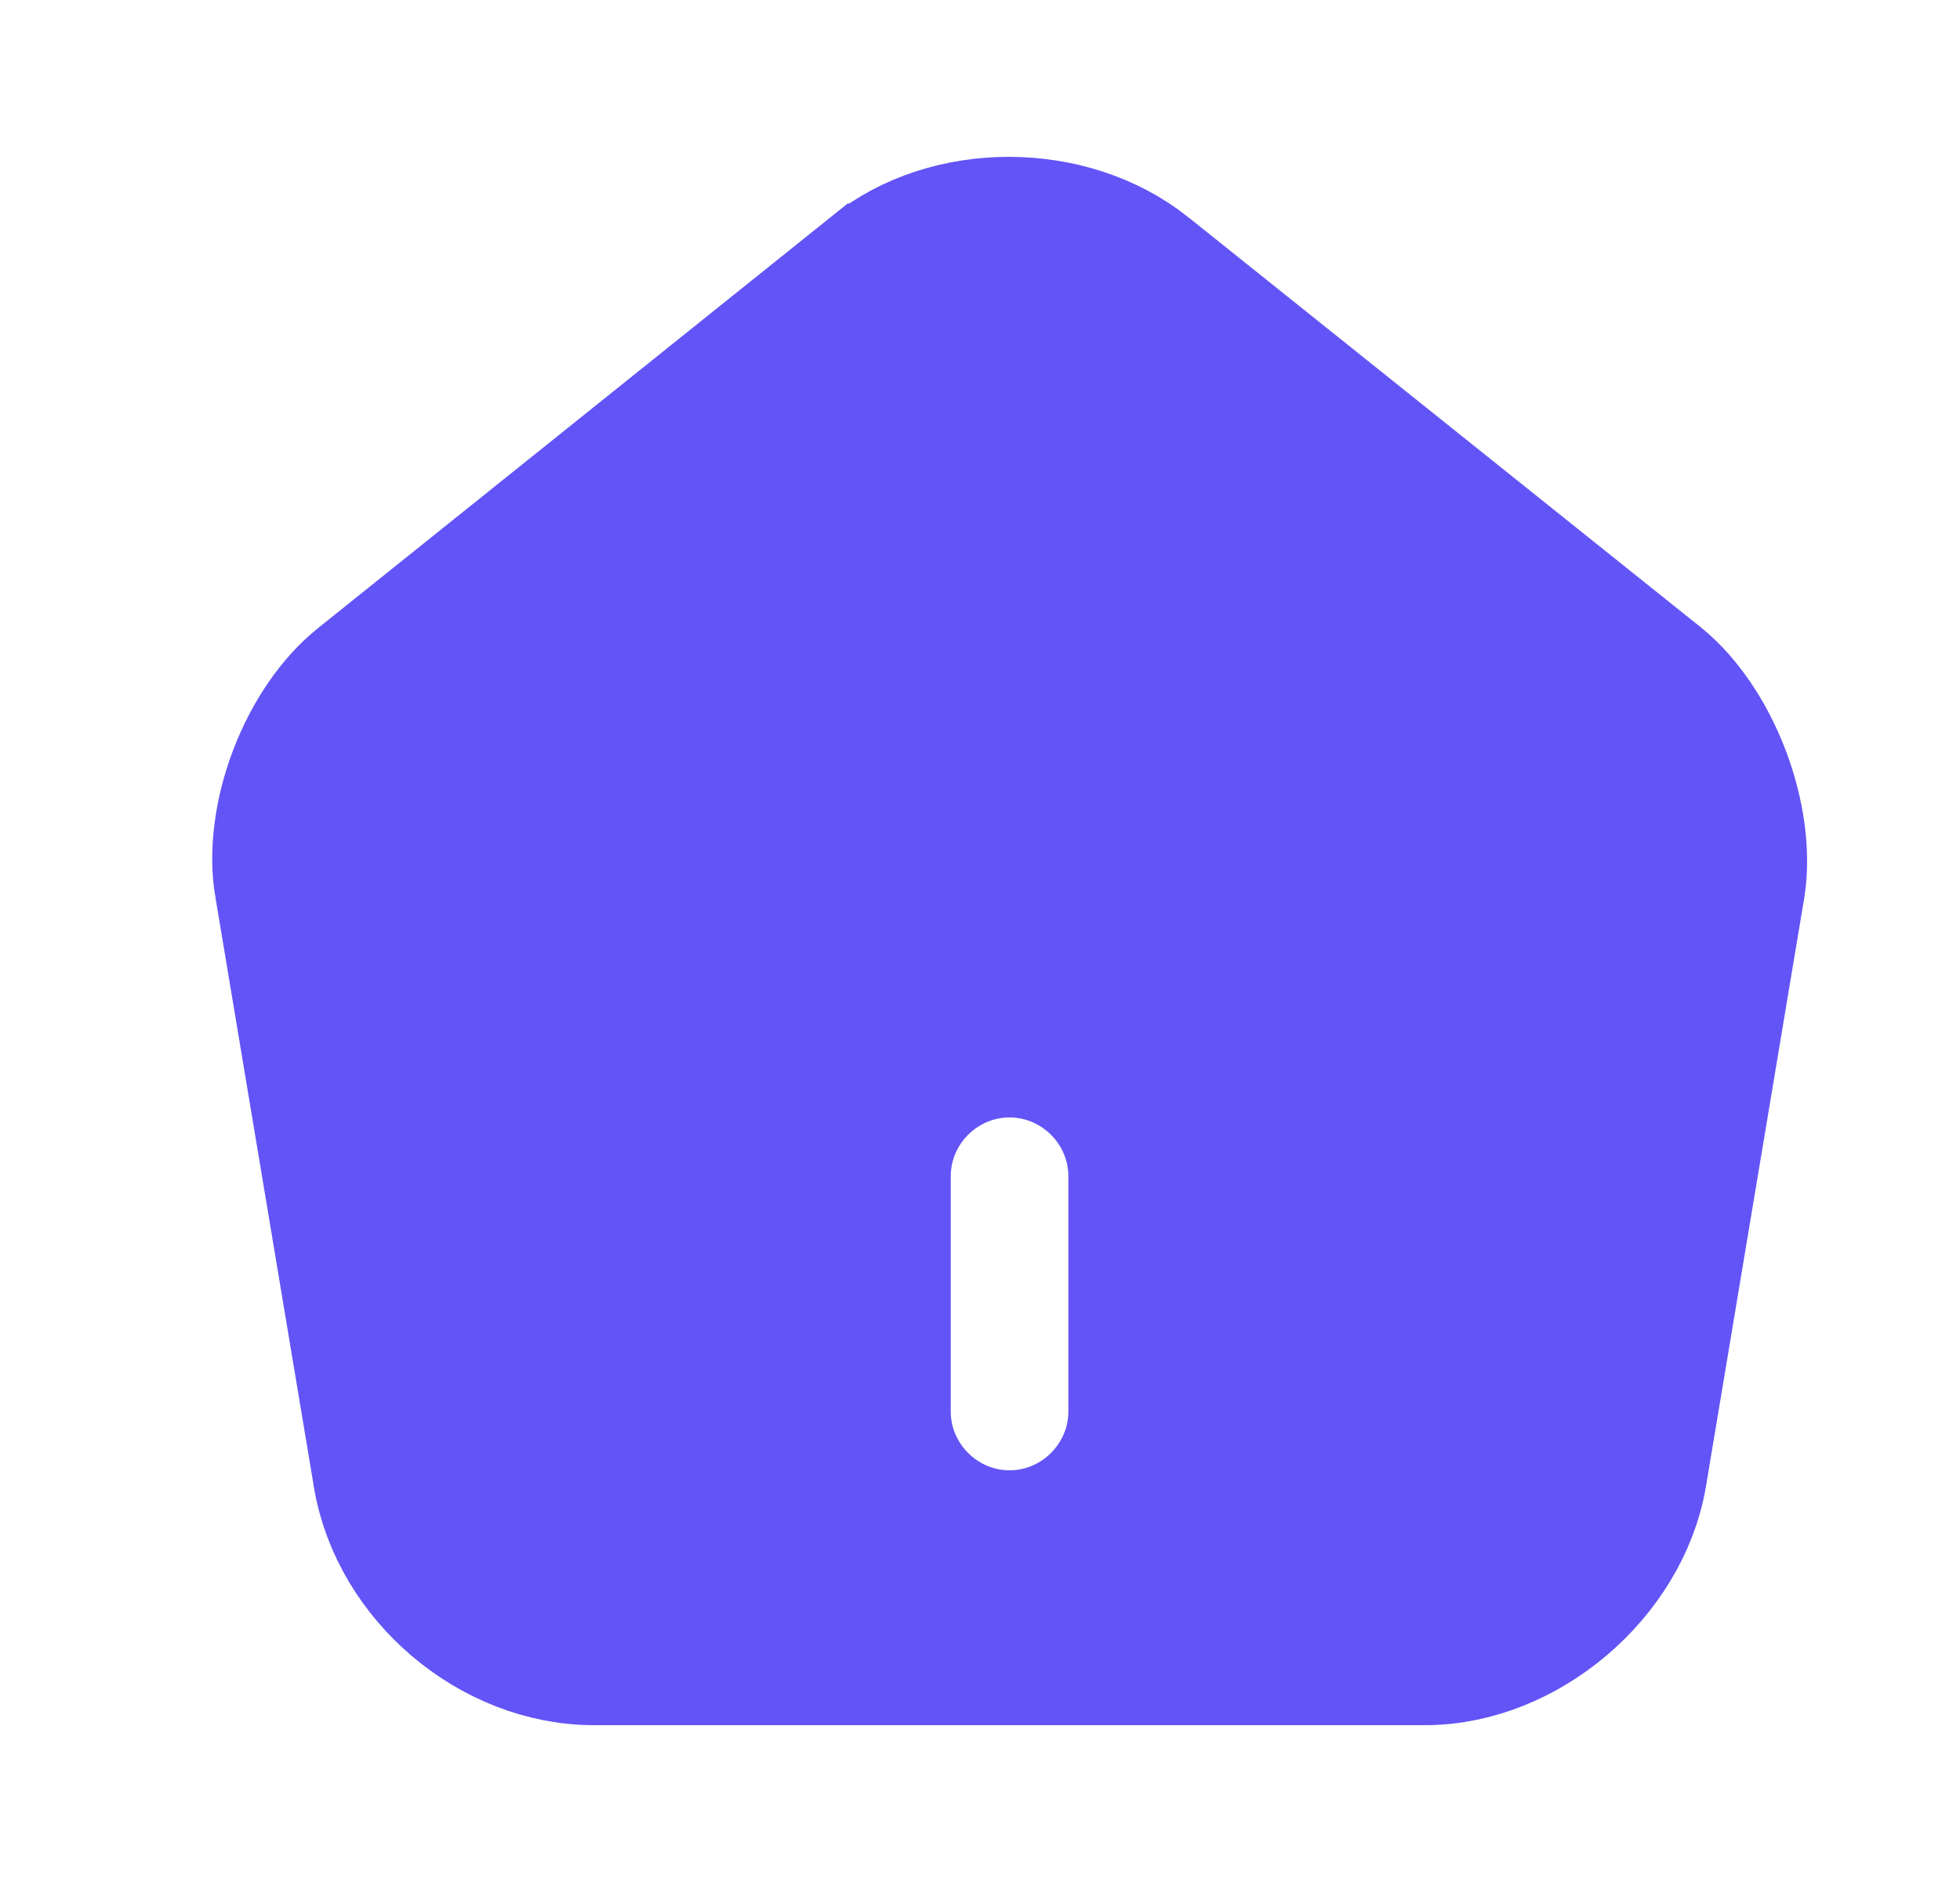
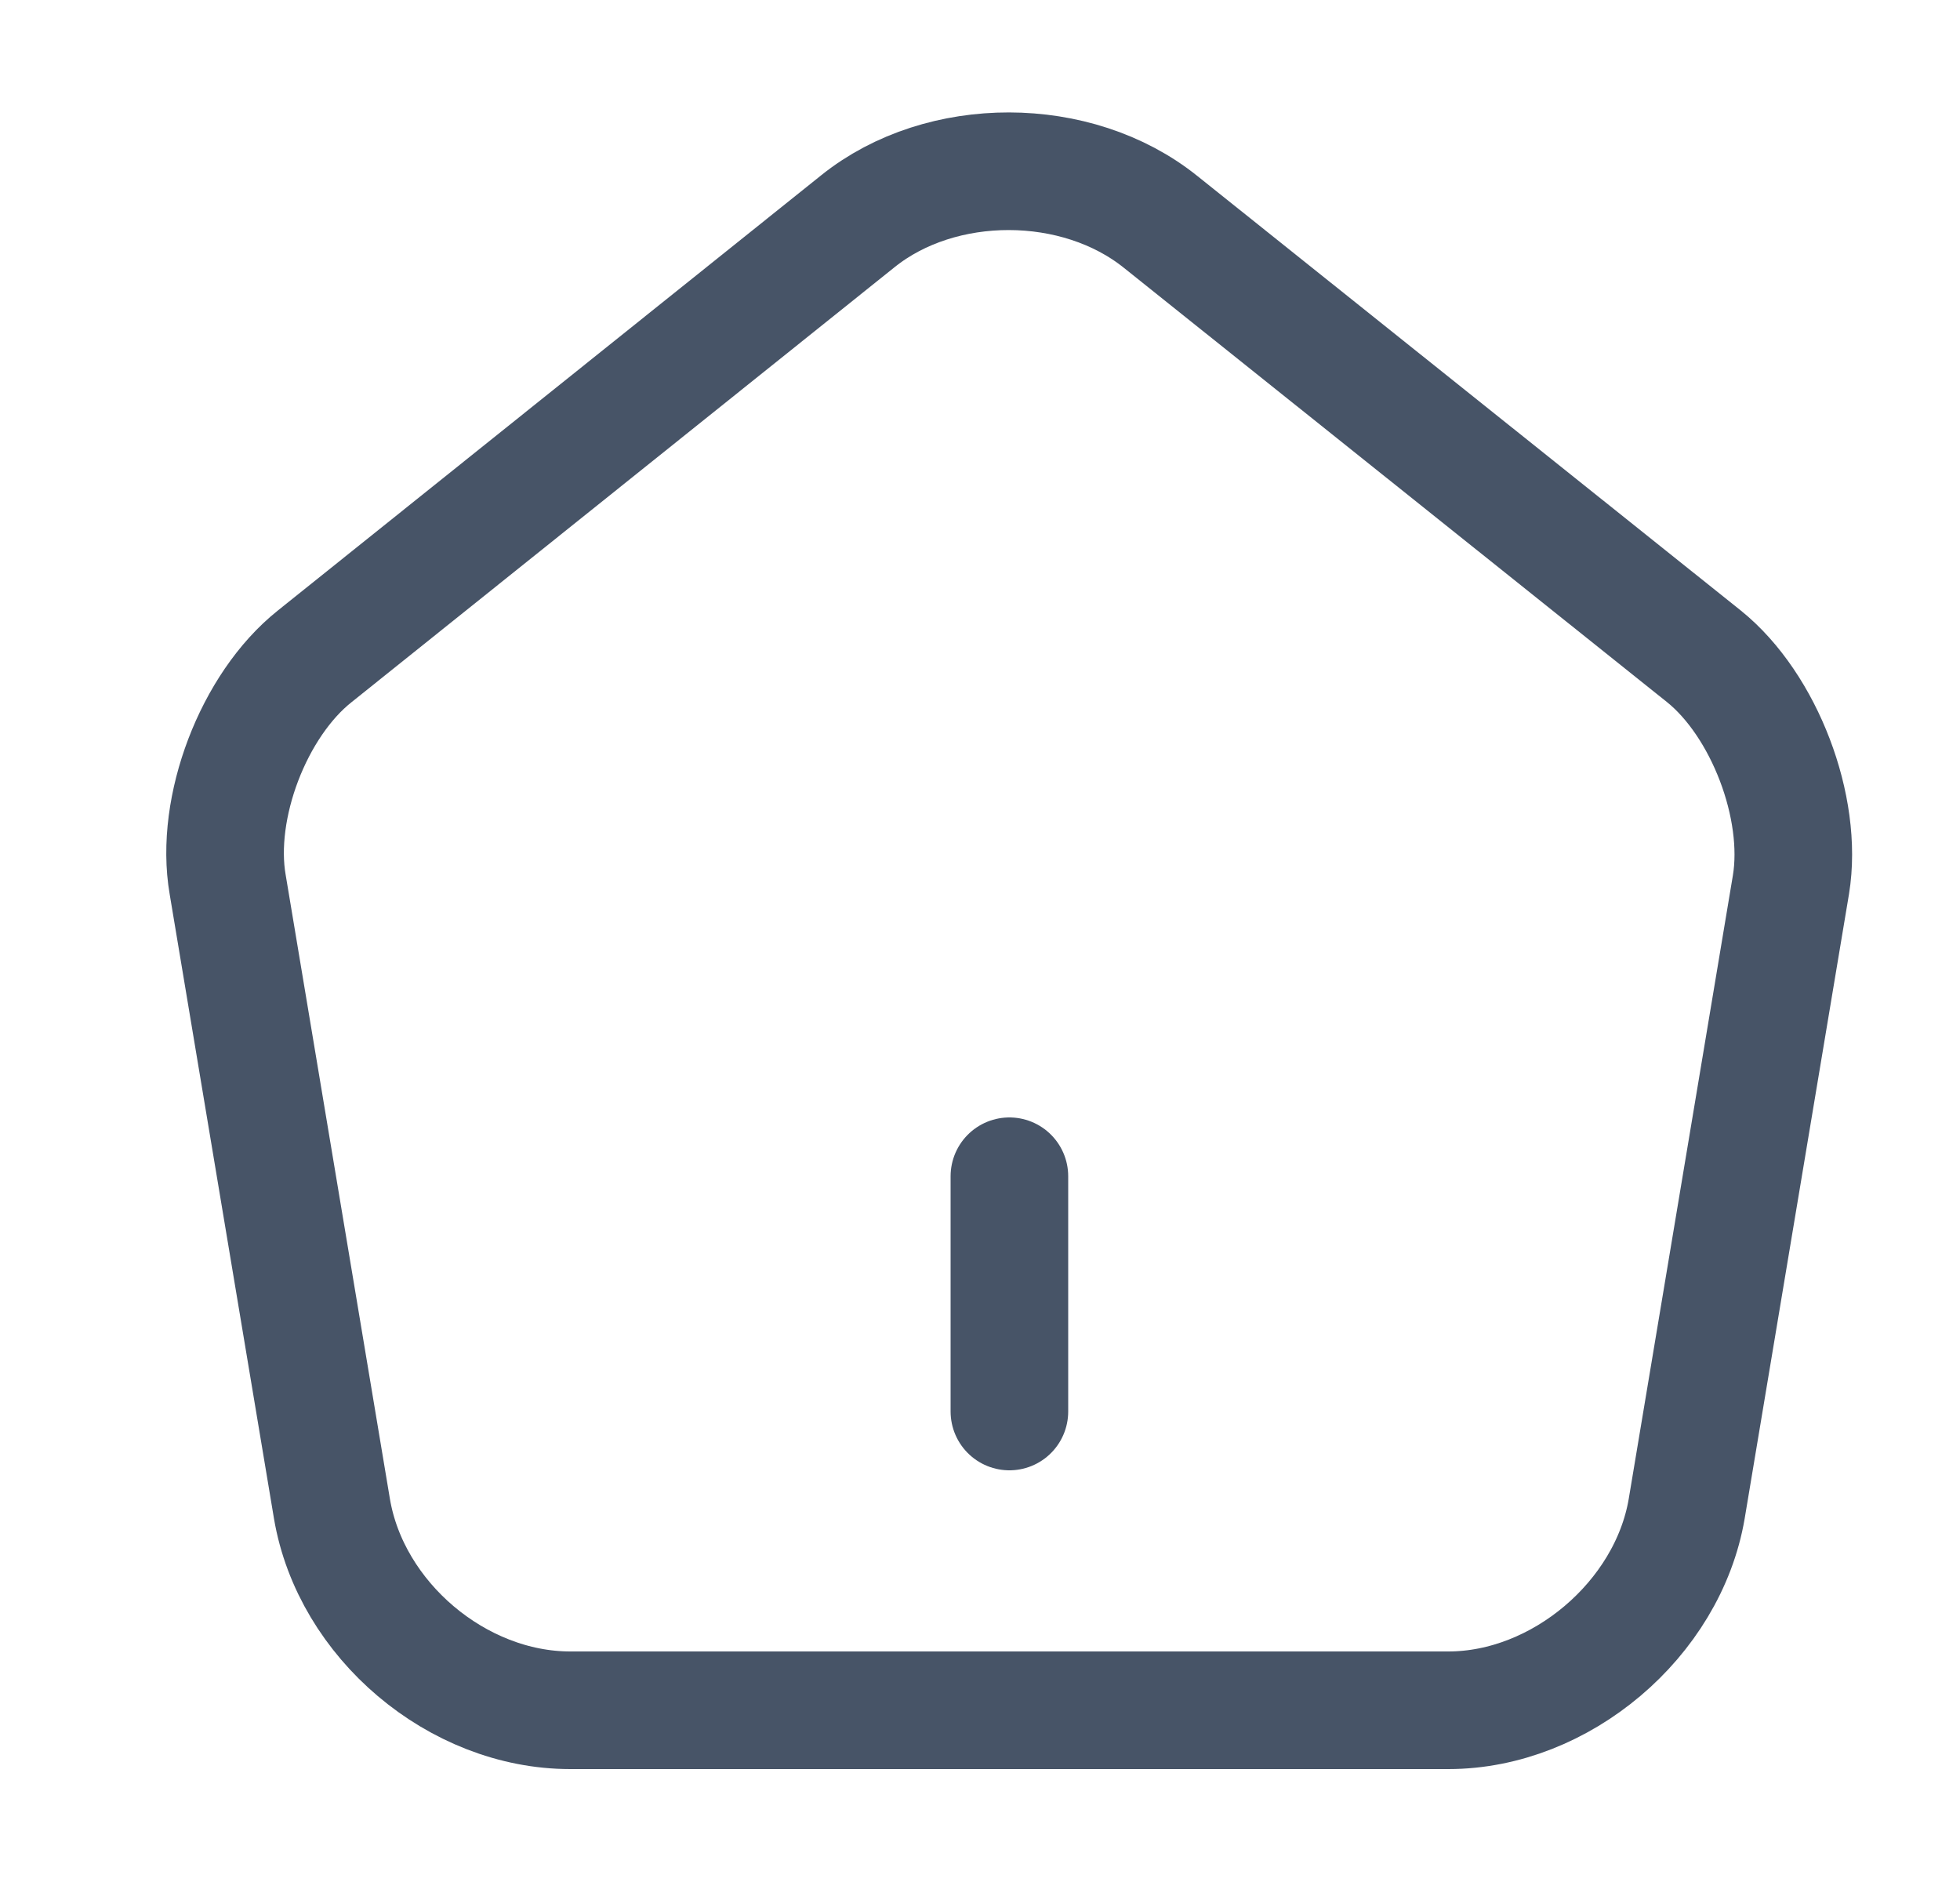
<svg xmlns="http://www.w3.org/2000/svg" width="25" height="24" viewBox="0 0 25 24" fill="none">
-   <path d="M11.076 3.345L11.077 3.345C12.068 2.549 13.678 2.551 14.689 3.356C14.689 3.356 14.689 3.356 14.69 3.357L21.235 8.593C21.571 8.868 21.875 9.31 22.074 9.83C22.272 10.35 22.341 10.882 22.276 11.312L21.018 18.842C21.018 18.842 21.018 18.843 21.018 18.844C20.788 20.158 19.497 21.25 18.177 21.25H7.577C6.235 21.25 4.976 20.186 4.746 18.855C4.746 18.854 4.746 18.854 4.746 18.853L3.487 11.316L3.486 11.315C3.413 10.883 3.478 10.349 3.675 9.831C3.873 9.313 4.18 8.871 4.525 8.596L4.526 8.595L11.076 3.345ZM12.877 19.5C13.701 19.5 14.377 18.824 14.377 18V15C14.377 14.176 13.701 13.5 12.877 13.5C12.053 13.5 11.377 14.176 11.377 15V18C11.377 18.824 12.053 19.5 12.877 19.5Z" fill="#6254F6" stroke="#6254F6" stroke-width="1.5" />
+   <path d="M12.875 18V15V18Z" fill="#475467" />
+   <path d="M12.875 18V15" stroke="#475467" stroke-width="1.5" stroke-linecap="round" stroke-linejoin="round" />
+   <path d="M10.944 2.82L4.014 8.37C3.234 8.99 2.734 10.3 2.904 11.28L4.234 19.24C4.474 20.66 5.834 21.81 7.274 21.81H18.474C19.904 21.81 21.274 20.65 21.514 19.24L22.844 11.28C23.004 10.3 22.504 8.99 21.734 8.37L14.804 2.83C13.734 1.97 12.004 1.97 10.944 2.82Z" stroke="#475467" stroke-width="1.5" stroke-linecap="round" stroke-linejoin="round" />
</svg>
